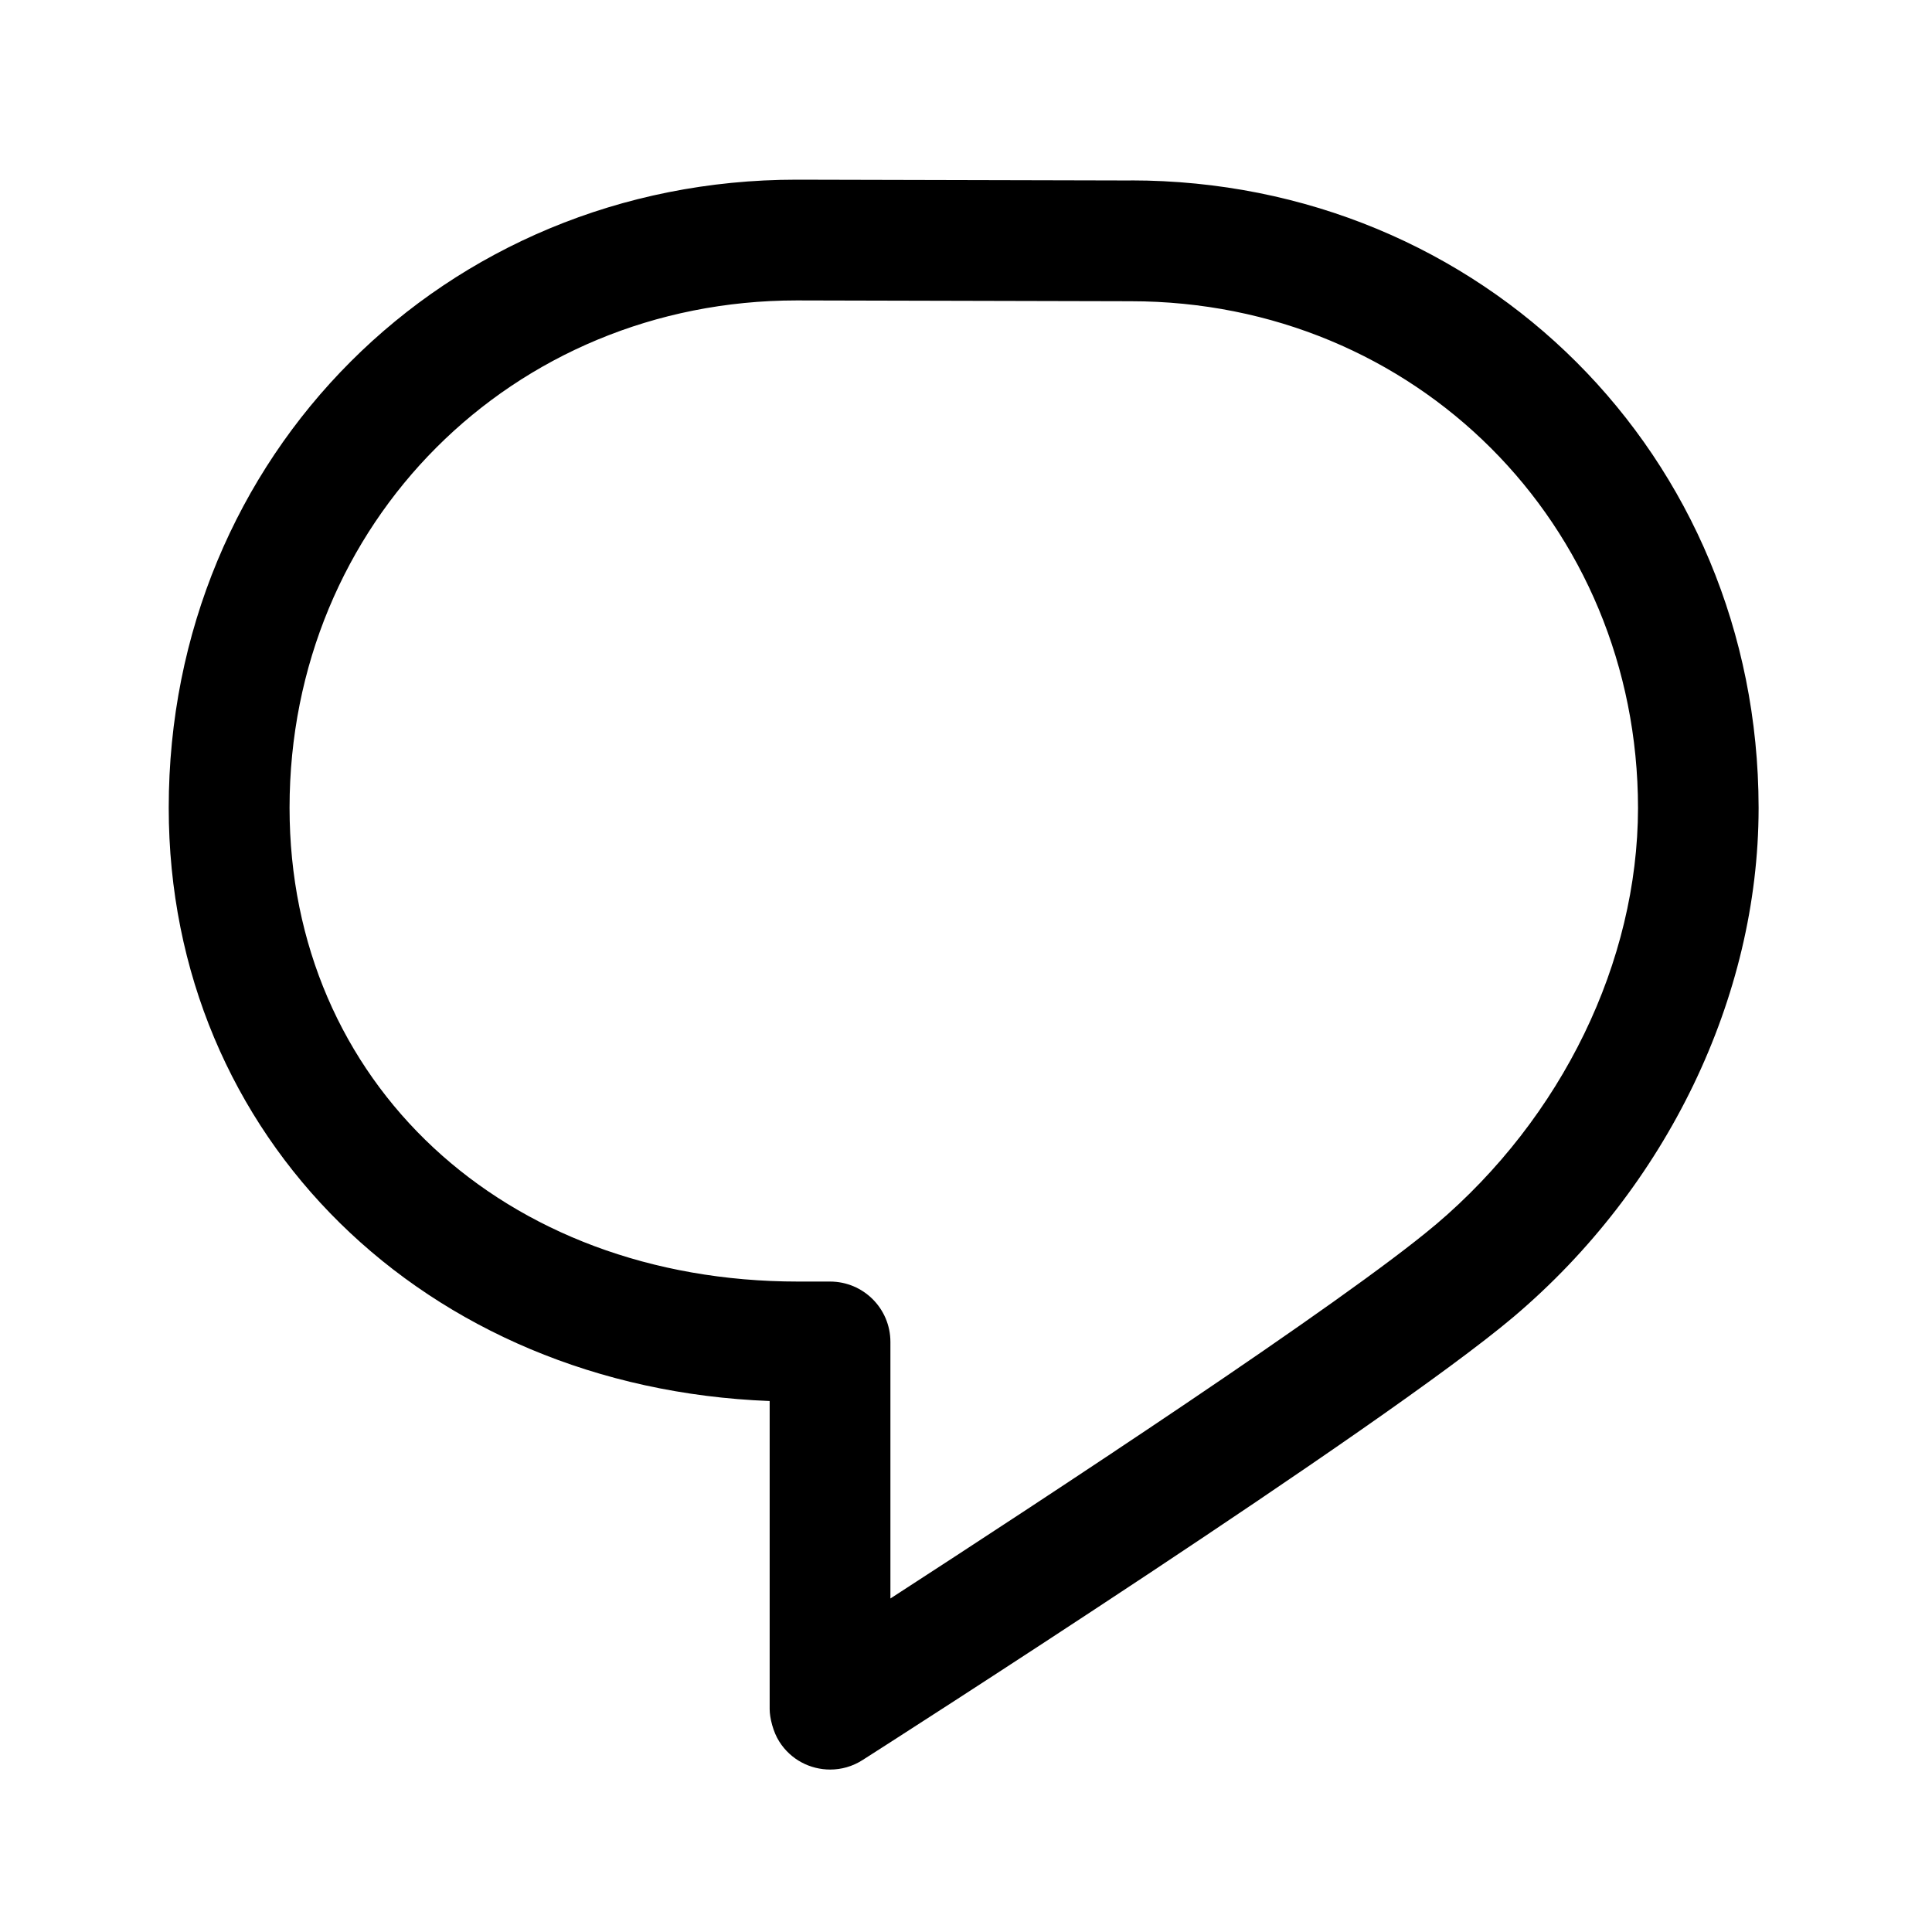
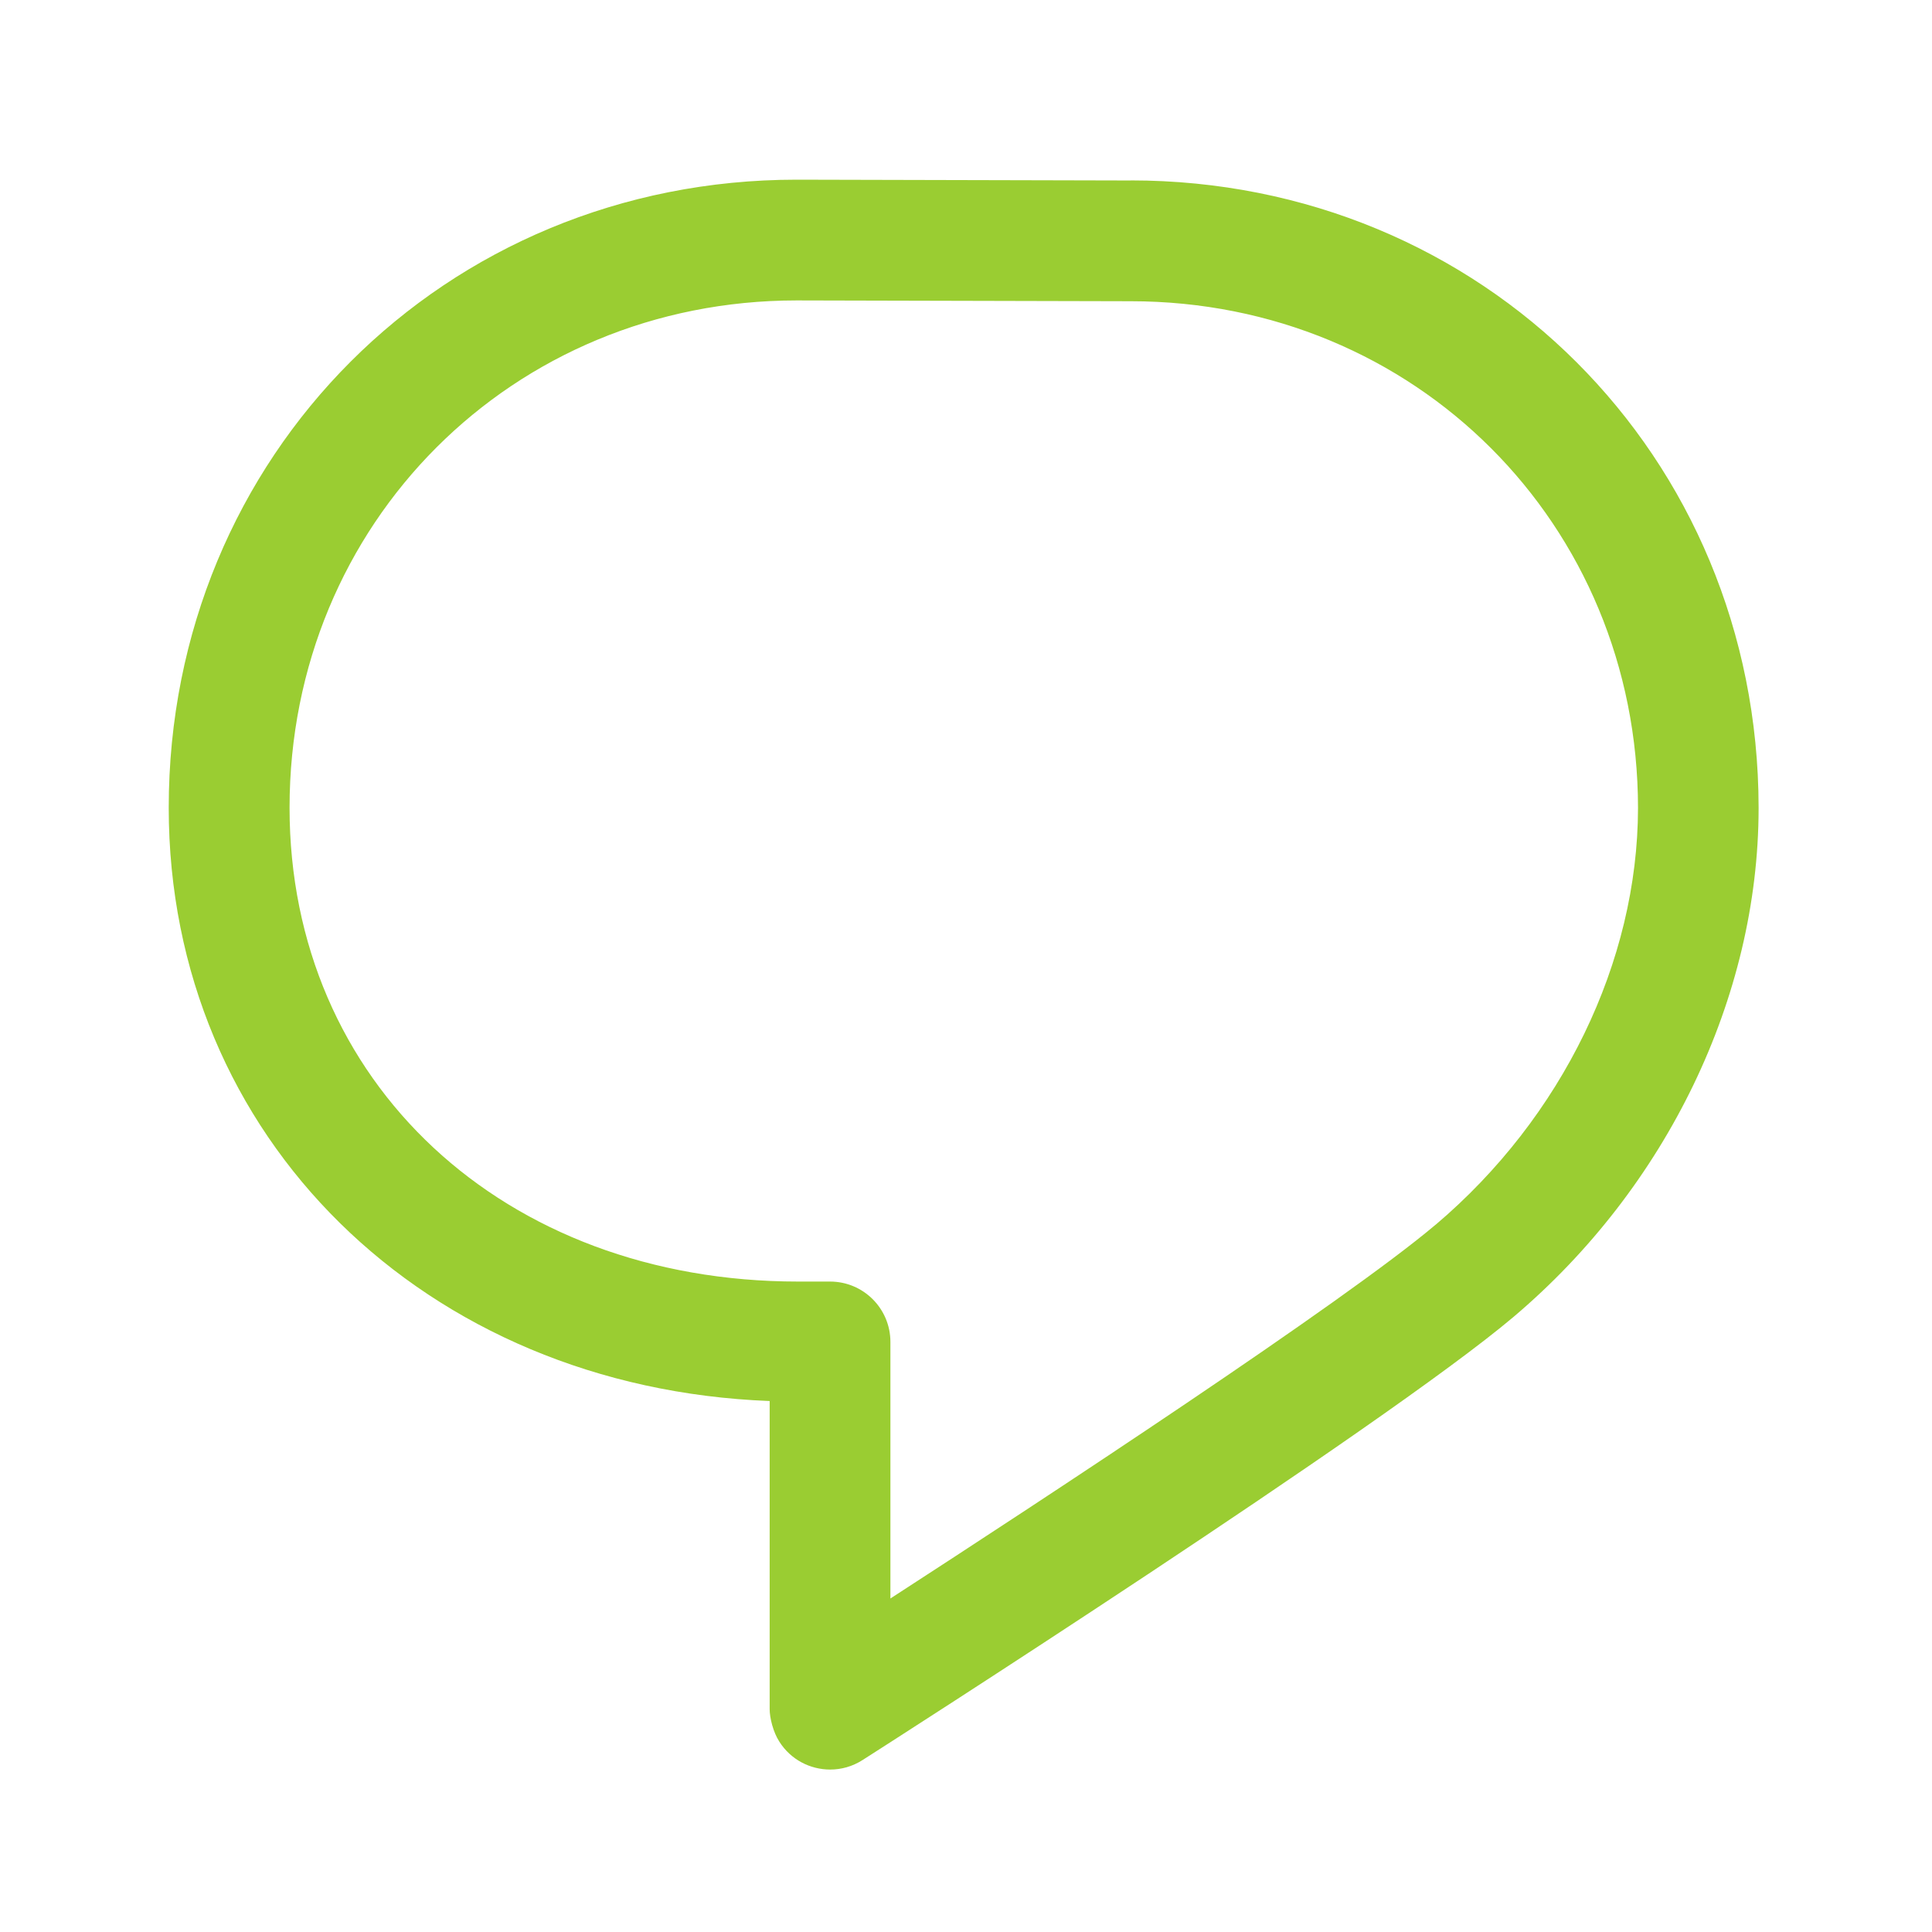
<svg xmlns="http://www.w3.org/2000/svg" viewBox="0 0 24 24" class="r-4qtqp9 r-yyyyoo r-1xvli5t r-dnmrzs r-bnwqim r-1plcrui r-lrvibr r-1hdv0qi">
  <g>
-     <path d="M14.046 2.242l-4.148-.01h-.002c-4.374 0-7.8 3.427-7.8 7.802 0 4.098 3.186 7.206 7.465 7.37v3.828c0 .108.044.286.12.403.142.225.384.347.632.347.138 0 .277-.038.402-.118.264-.168 6.473-4.14 8.088-5.506 1.902-1.61 3.04-3.97 3.043-6.312v-.017c-.006-4.367-3.43-7.787-7.8-7.788zm3.787 12.972c-1.134.96-4.862 3.405-6.772 4.643V16.67c0-.414-.335-.75-.75-.75h-.396c-3.66 0-6.318-2.476-6.318-5.886 0-3.534 2.768-6.302 6.3-6.302l4.147.01h.002c3.532 0 6.3 2.766 6.302 6.296-.003 1.91-.942 3.844-2.514 5.176z" />
+     <path d="M14.046 2.242l-4.148-.01h-.002c-4.374 0-7.8 3.427-7.8 7.802 0 4.098 3.186 7.206 7.465 7.37v3.828c0 .108.044.286.12.403.142.225.384.347.632.347.138 0 .277-.038.402-.118.264-.168 6.473-4.14 8.088-5.506 1.902-1.61 3.04-3.97 3.043-6.312v-.017c-.006-4.367-3.43-7.787-7.8-7.788zm3.787 12.972c-1.134.96-4.862 3.405-6.772 4.643V16.67c0-.414-.335-.75-.75-.75h-.396c-3.66 0-6.318-2.476-6.318-5.886 0-3.534 2.768-6.302 6.3-6.302l4.147.01h.002c3.532 0 6.3 2.766 6.302 6.296-.003 1.91-.942 3.844-2.514 5.176z" fill="#9acd32" />
  </g>
</svg>
